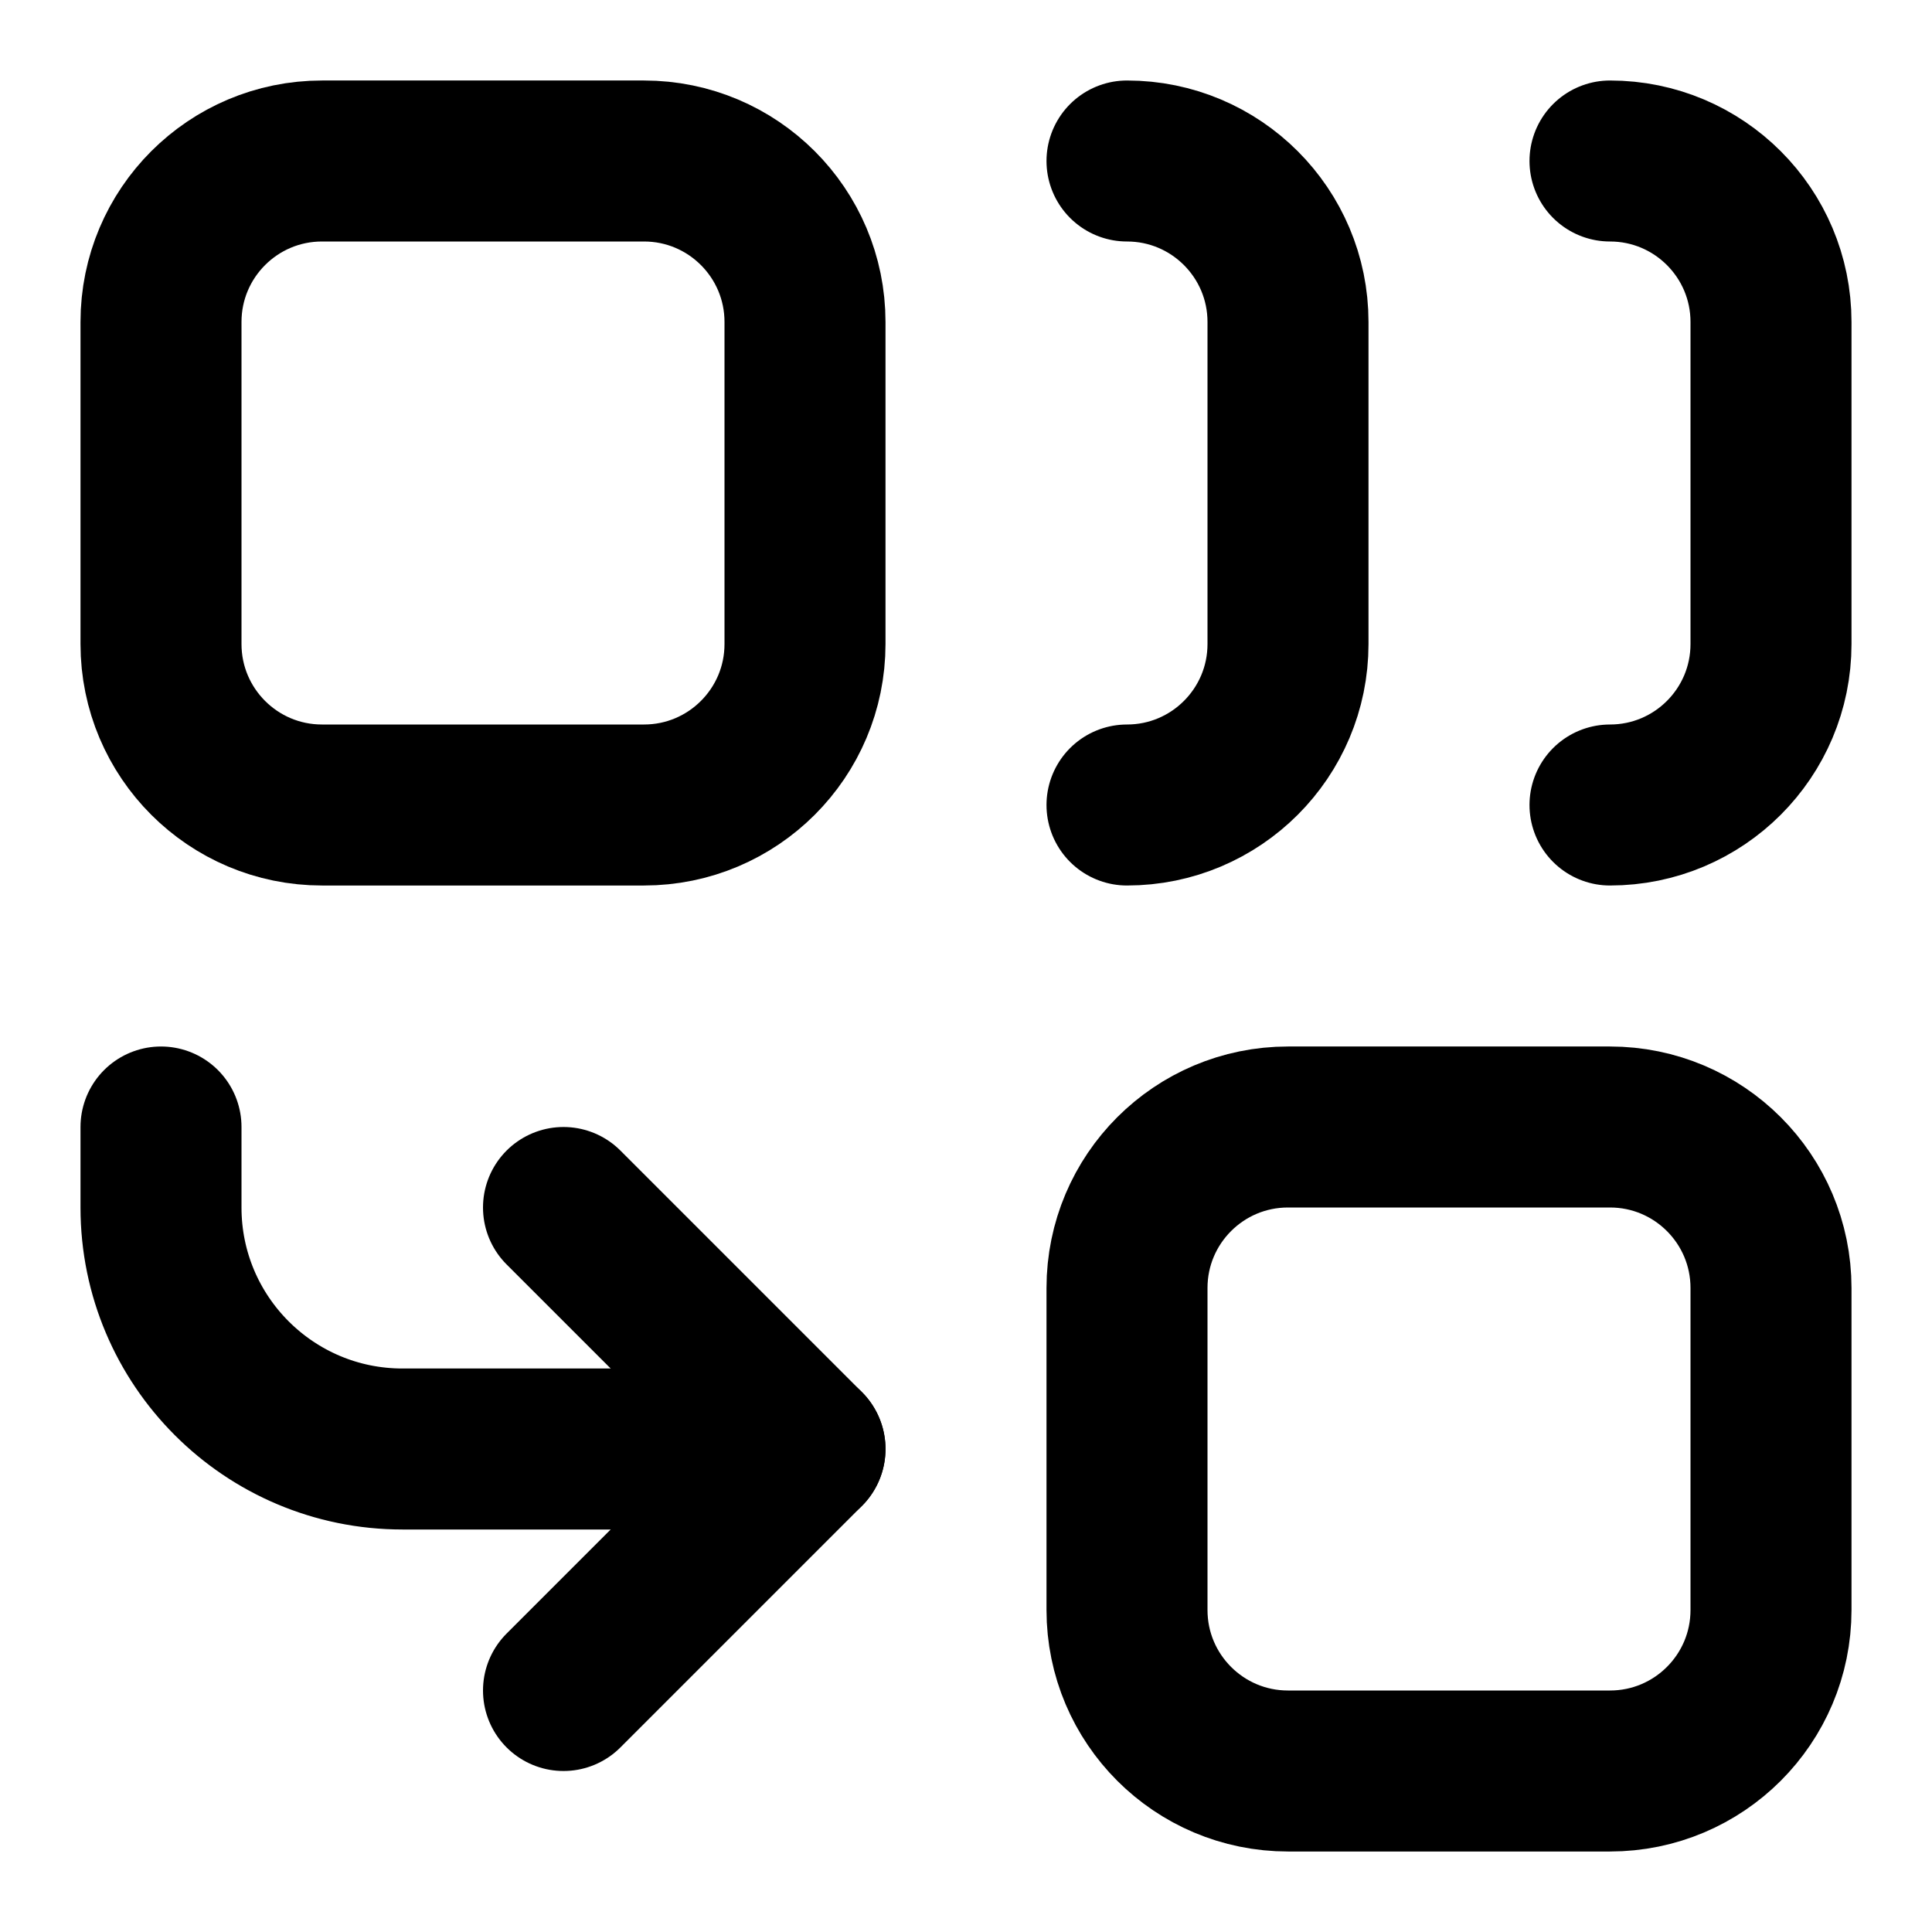
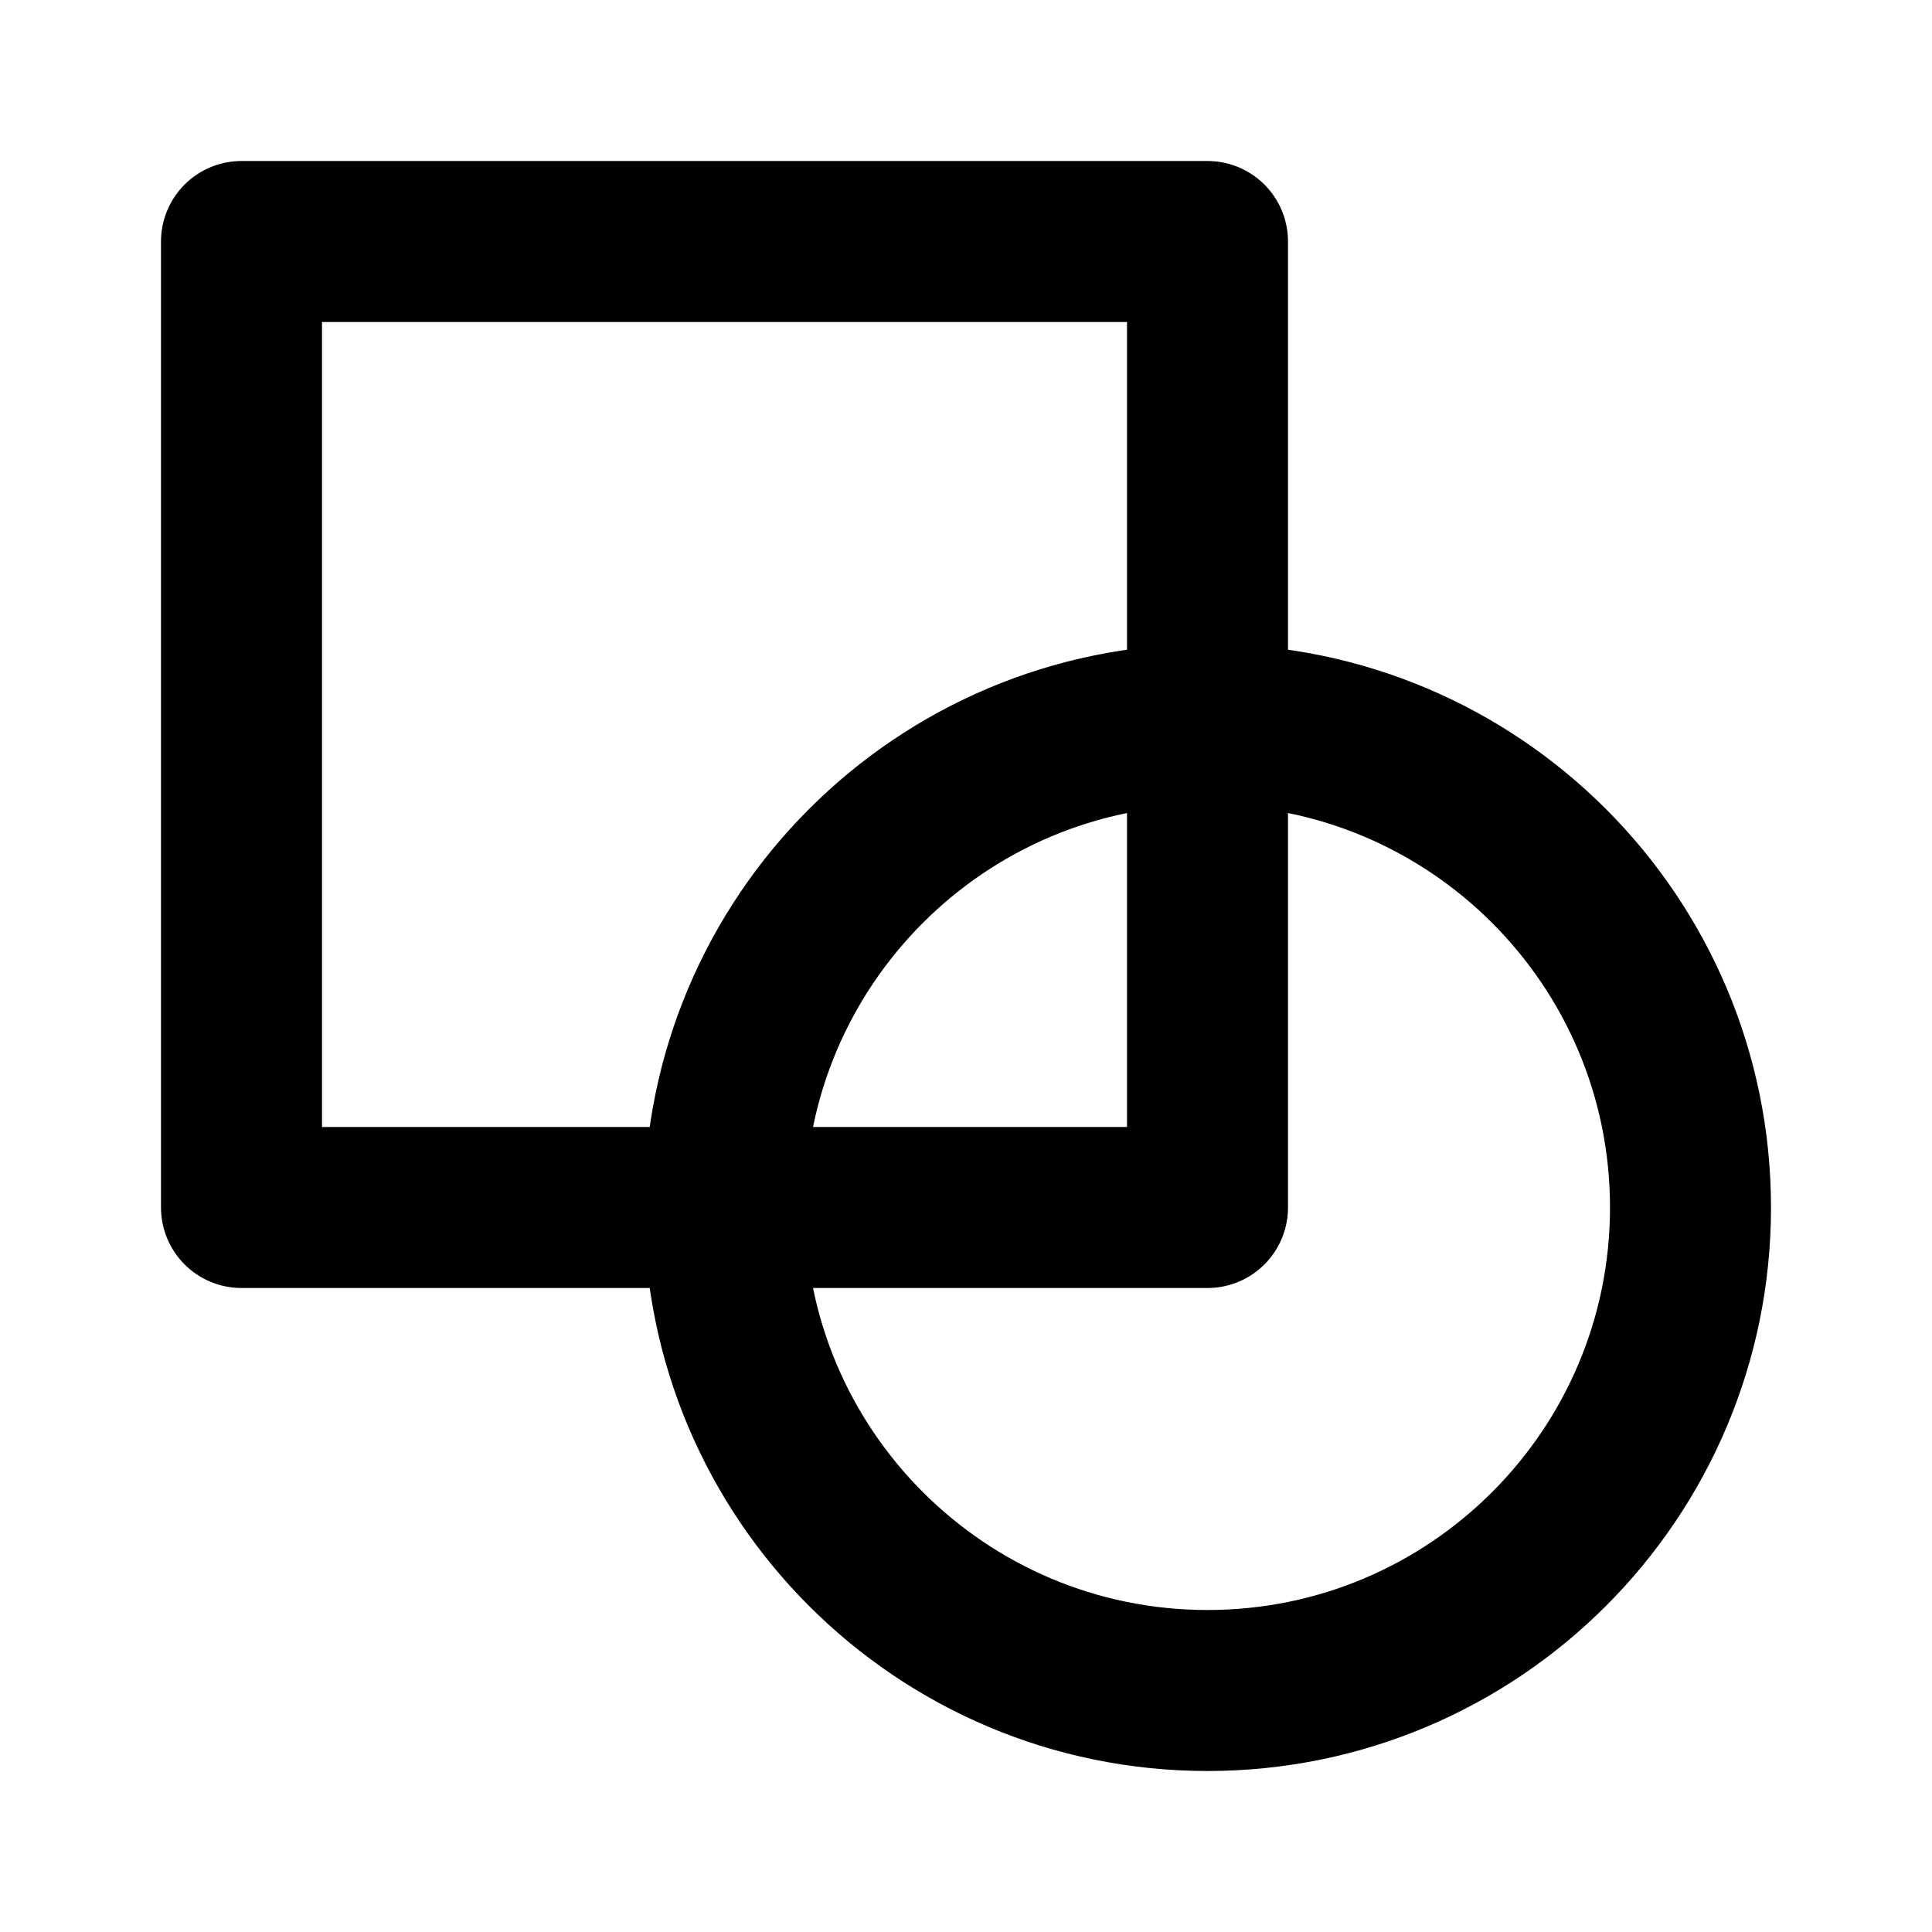
- <svg xmlns="http://www.w3.org/2000/svg" width="24" height="24" viewBox="0 0 24 24" fill="none" stroke="currentColor" stroke-width="2" stroke-linecap="round" stroke-linejoin="round" class="lucide lucide-combine" aria-hidden="true">
-   <path d="M10 18H5a3 3 0 0 1-3-3v-1" />
-   <path d="M14 2a2 2 0 0 1 2 2v4a2 2 0 0 1-2 2" />
-   <path d="M20 2a2 2 0 0 1 2 2v4a2 2 0 0 1-2 2" />
-   <path d="m7 21 3-3-3-3" />
-   <rect x="14" y="14" width="8" height="8" rx="2" />
-   <rect x="2" y="2" width="8" height="8" rx="2" />
+ <svg xmlns="http://www.w3.org/2000/svg" width="24" height="24" viewBox="0 0 24 24" fill="none" stroke="currentColor" stroke-width="2" stroke-linecap="round" stroke-linejoin="round" class="lucide lucide-box" aria-hidden="true" version="1.1" id="svg3">
+   <defs id="defs3" />
+   <circle style="opacity:1;fill:none;fill-opacity:0.1;paint-order:markers fill stroke" id="path13" cx="15" cy="15" r="6" />
+   <rect style="opacity:1;fill:none;fill-opacity:0.1;paint-order:markers fill stroke" id="rect13" width="12" height="12" x="3" y="3" />
</svg>
